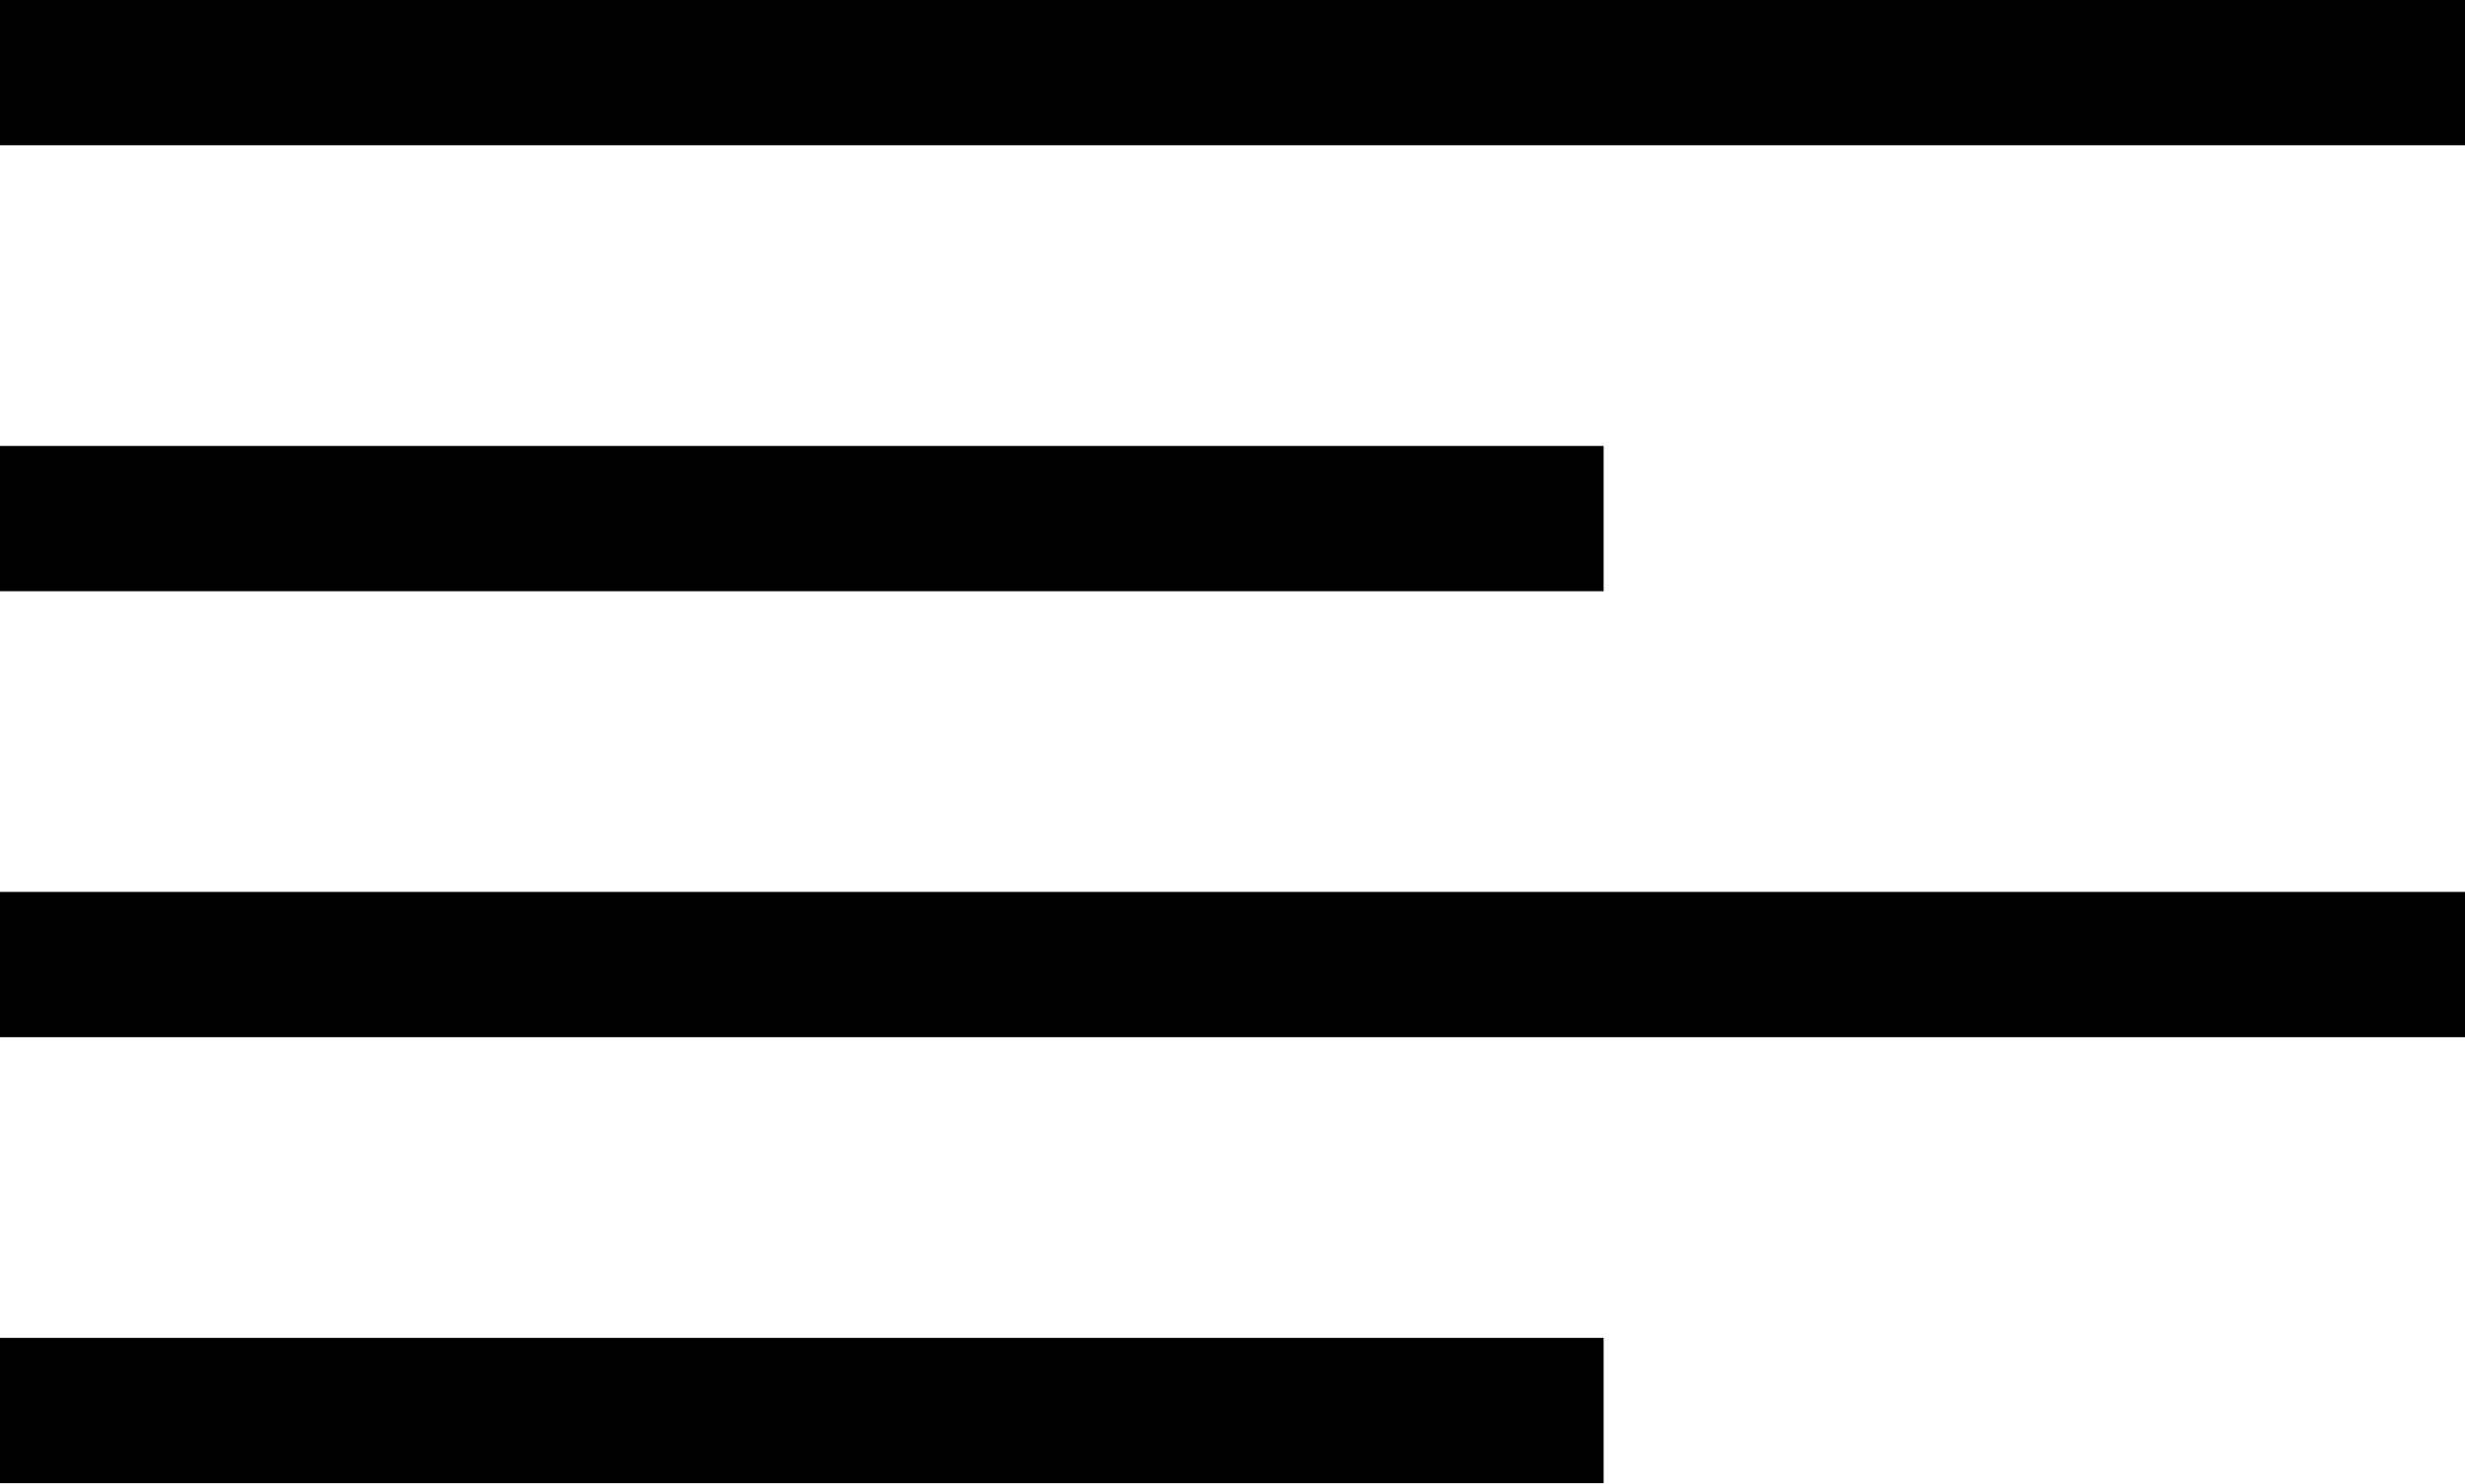
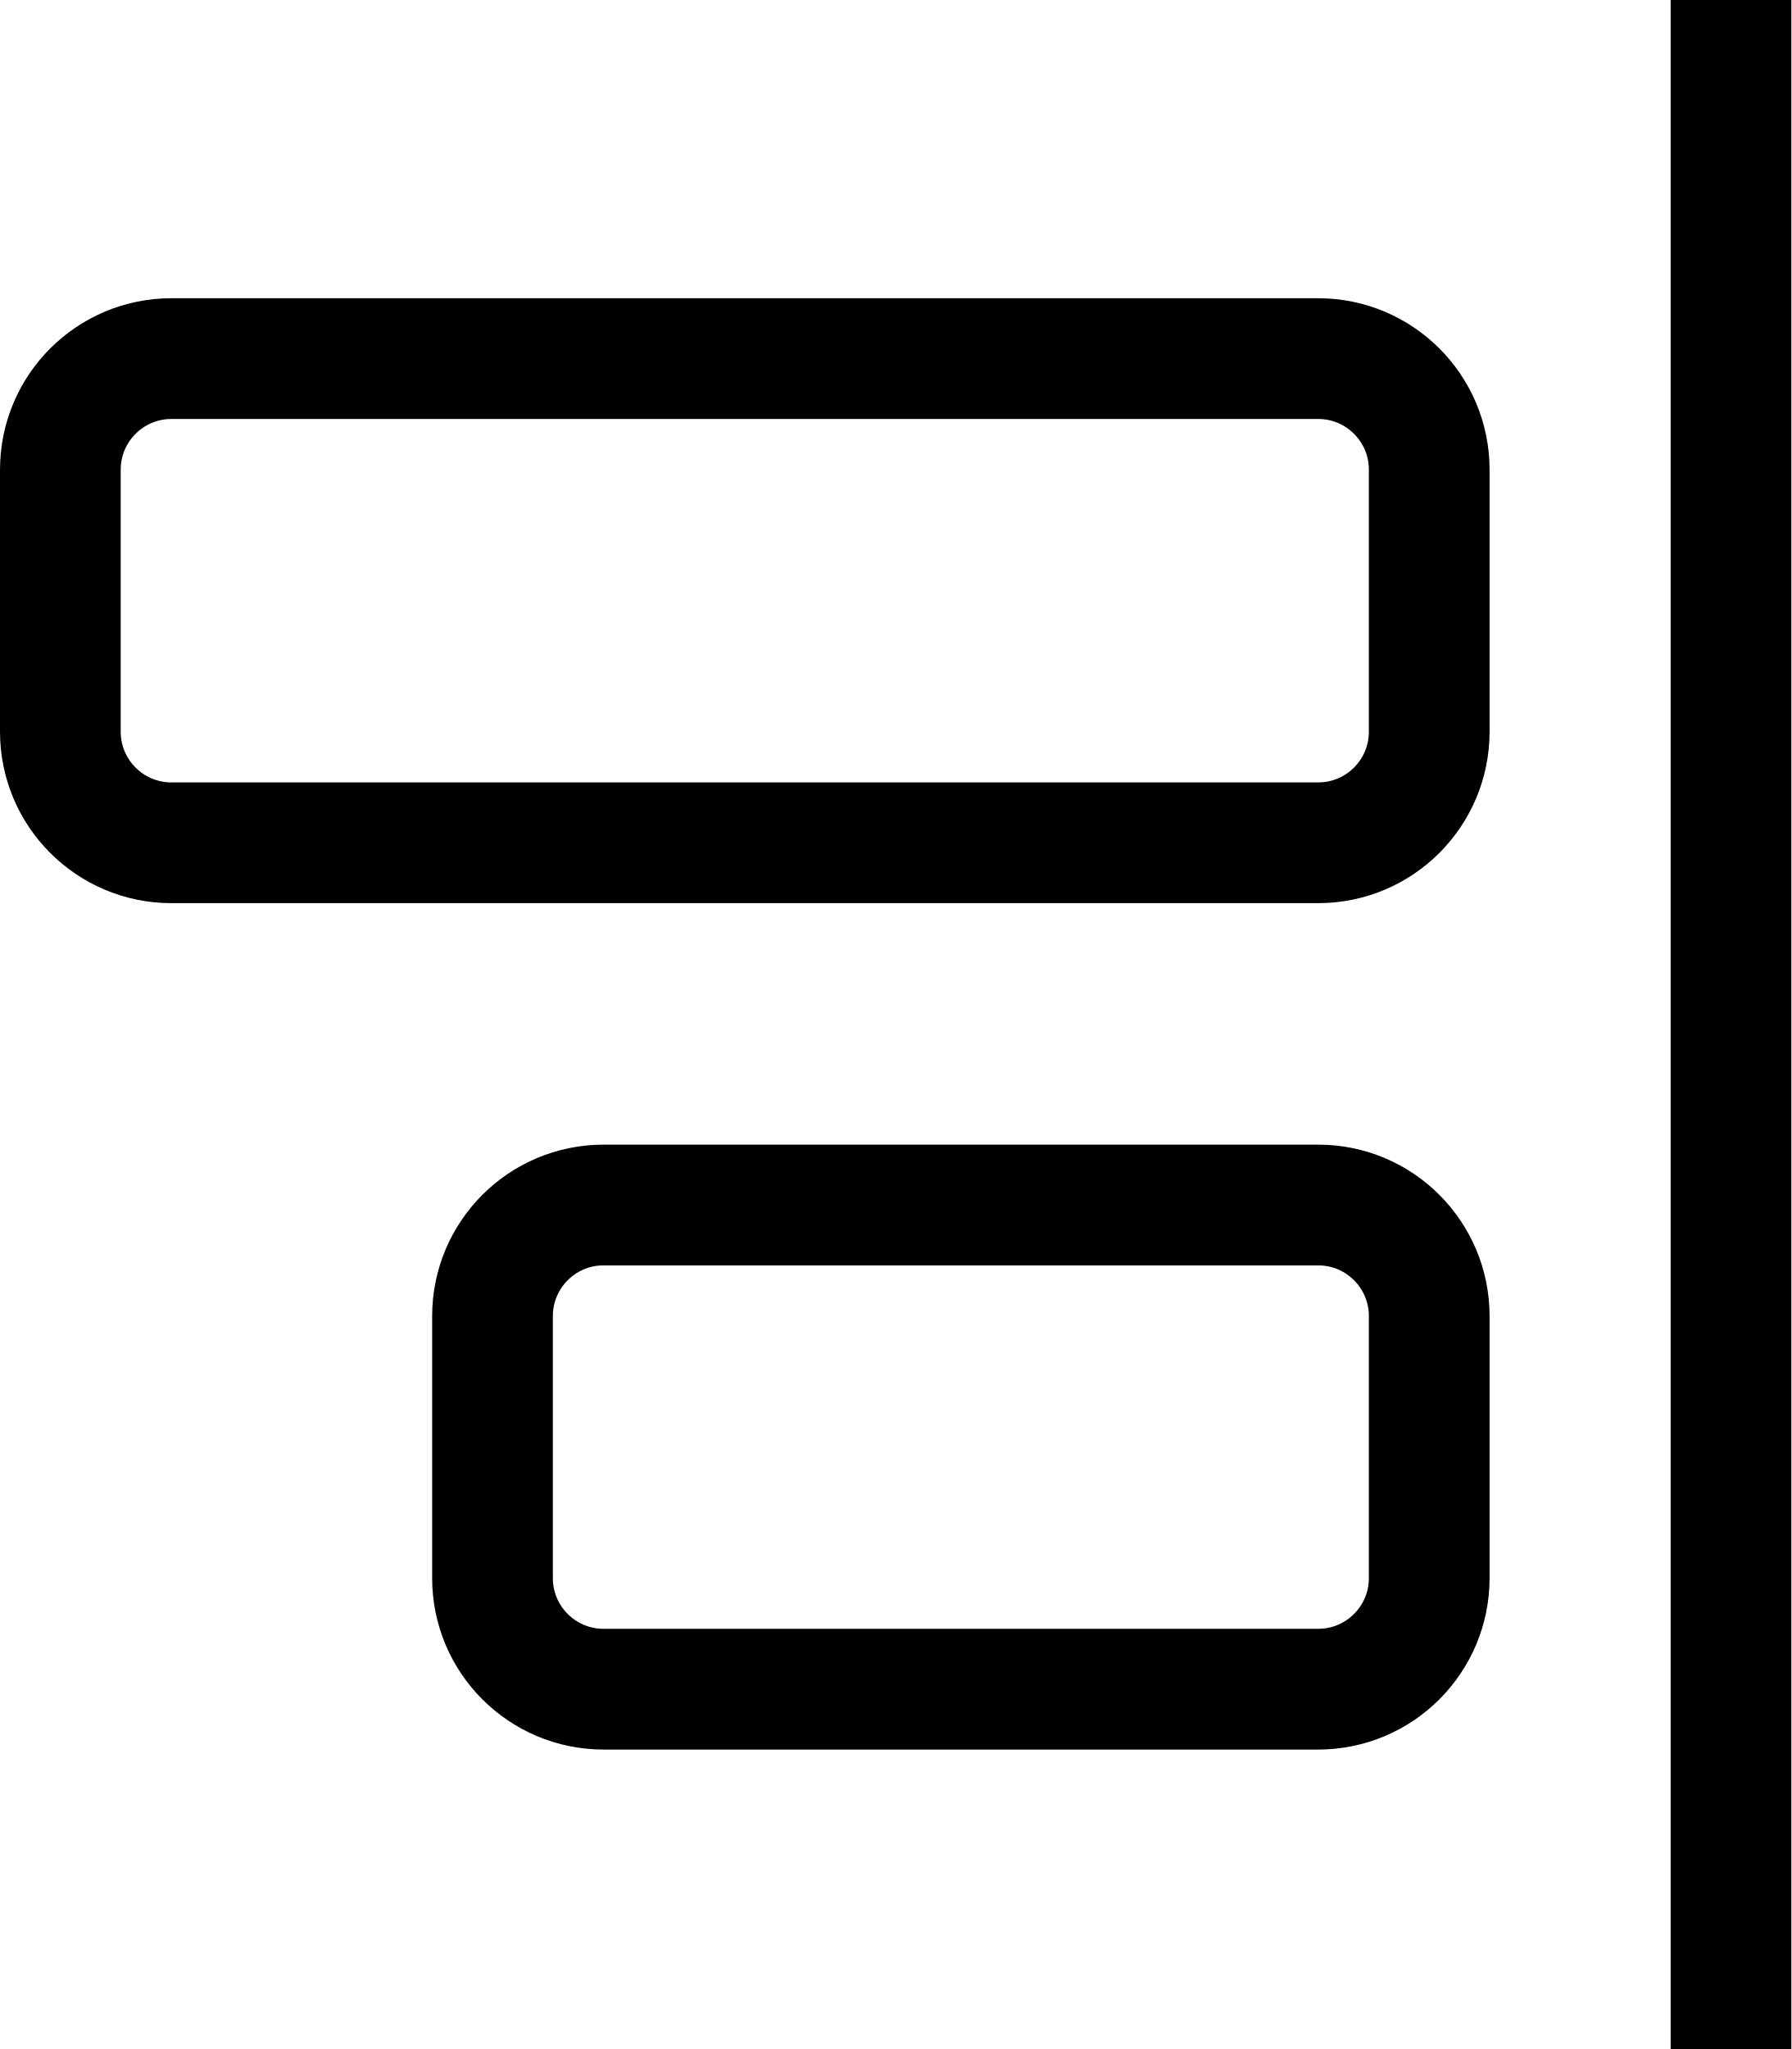
- <svg xmlns="http://www.w3.org/2000/svg" id="uuid-e11cc4e0-d4fd-4a3d-bb40-b164437f9e21" width="16.97" height="10.21" viewBox="0 0 16.97 10.21">
-   <line x1="0" y1=".5" x2="16.97" y2=".5" fill="none" stroke="#000" stroke-miterlimit="10" />
-   <line x1="0" y1="3.57" x2="11.04" y2="3.57" fill="none" stroke="#000" stroke-miterlimit="10" />
-   <line x1="0" y1="6.64" x2="16.97" y2="6.64" fill="none" stroke="#000" stroke-miterlimit="10" />
-   <line x1="0" y1="9.71" x2="11.04" y2="9.71" fill="none" stroke="#000" stroke-miterlimit="10" />
+ <svg xmlns="http://www.w3.org/2000/svg" id="Layer_1" data-name="Layer 1" viewBox="0 0 14.84 16.97">
+   <defs>
+     <style>
+       .cls-1 {
+         fill: none;
+         stroke: #000;
+         stroke-miterlimit: 10;
+       }
+     </style>
+   </defs>
+   <rect class="cls-1" x="4.16" y="-.69" width="4.01" height="11.34" rx=".92" ry=".92" transform="translate(11.15 -1.19) rotate(90)" />
+   <rect class="cls-1" x="5.95" y="8.11" width="4.01" height="7.76" rx=".92" ry=".92" transform="translate(19.95 4.03) rotate(90)" />
+   <line class="cls-1" x1="14.34" x2="14.34" y2="16.97" />
</svg>
